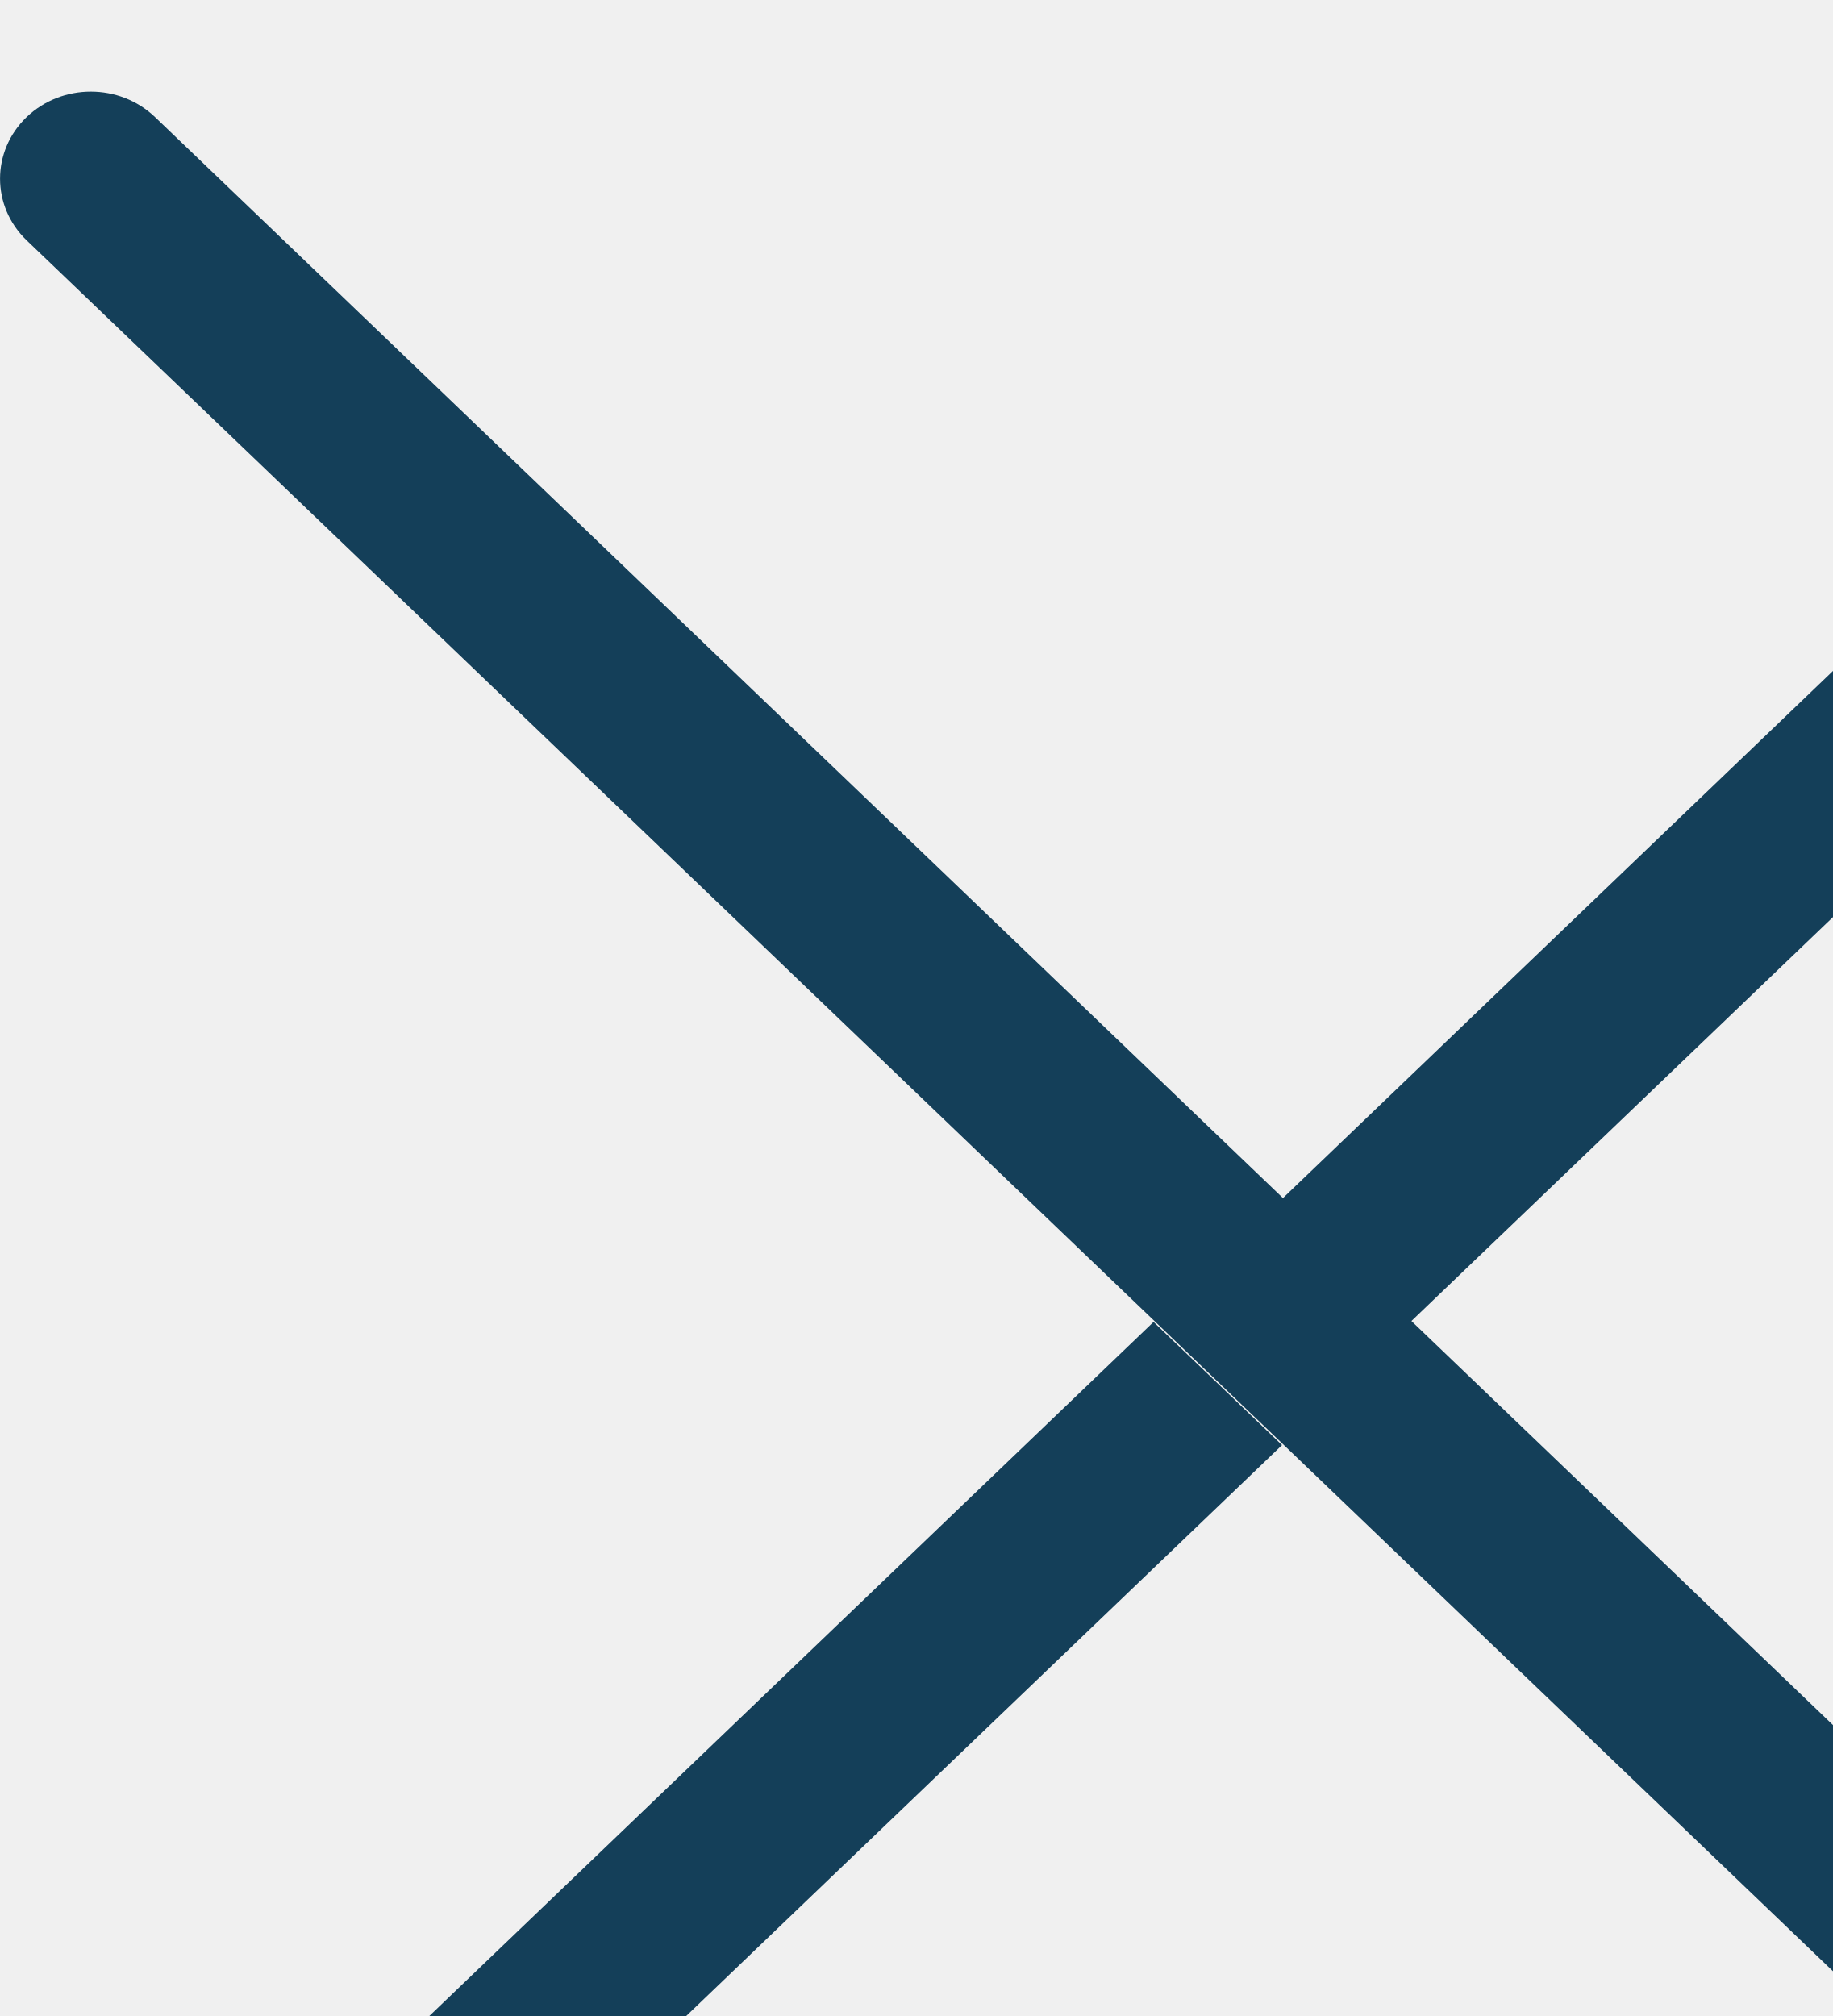
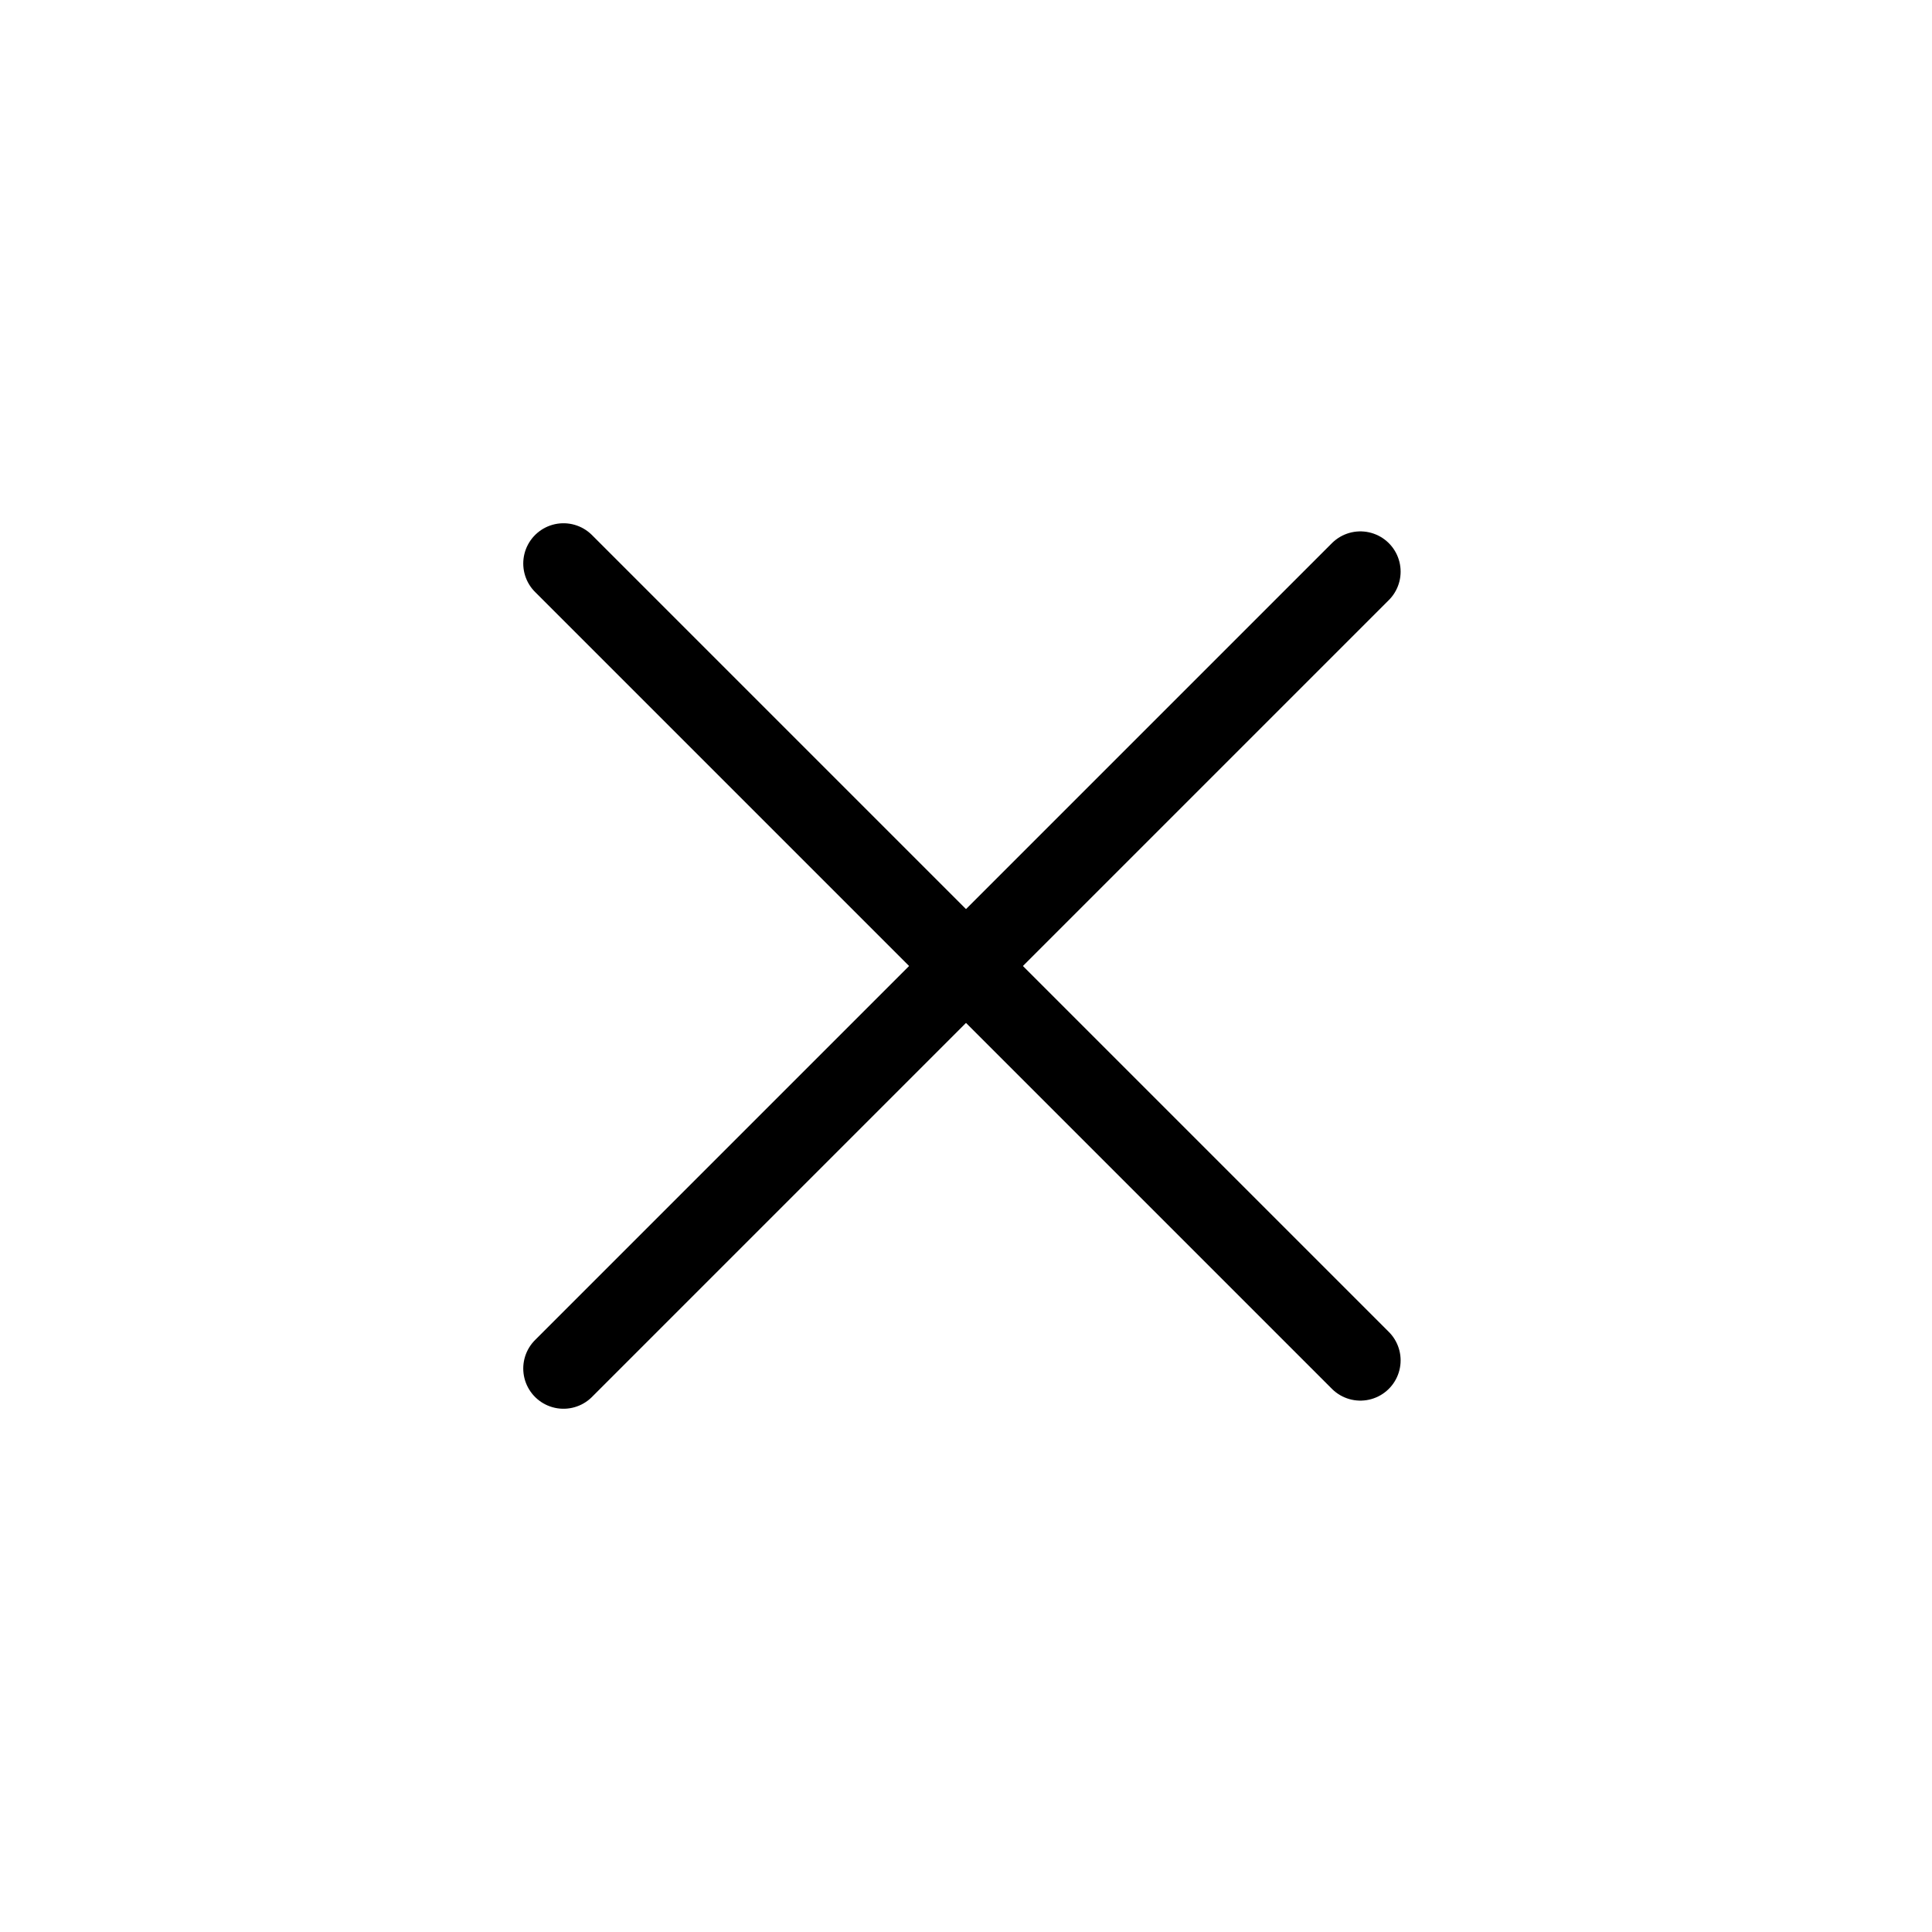
- <svg xmlns="http://www.w3.org/2000/svg" width="10" height="11" viewBox="0 0 10 11" fill="none">
-   <path fill-rule="evenodd" clip-rule="evenodd" d="M7.701 7.208L13.855 1.311C14.048 1.125 14.048 0.825 13.855 0.639C13.661 0.454 13.347 0.453 13.154 0.639L7 6.537L0.846 0.639C0.652 0.453 0.338 0.454 0.145 0.639C-0.048 0.825 -0.048 1.125 0.145 1.311L13.154 13.777C13.347 13.963 13.661 13.963 13.855 13.777C14.048 13.592 14.048 13.292 13.855 13.106L7.701 7.208ZM0.145 13.106C-0.048 13.292 -0.048 13.592 0.145 13.777C0.338 13.963 0.652 13.963 0.846 13.777L6.995 7.885L6.294 7.213L0.145 13.106Z" fill="#143F59" />
+ <svg xmlns="http://www.w3.org/2000/svg" width="800px" height="800px" viewBox="0 0 24 24" fill="none">
+   <rect width="24" height="24" fill="white" />
+   <path d="M7 17L16.899 7.101" stroke="#000000" stroke-linecap="round" stroke-linejoin="round" />
+   <path d="M7 7L16.899 16.899" stroke="#000000" stroke-linecap="round" stroke-linejoin="round" />
</svg>
